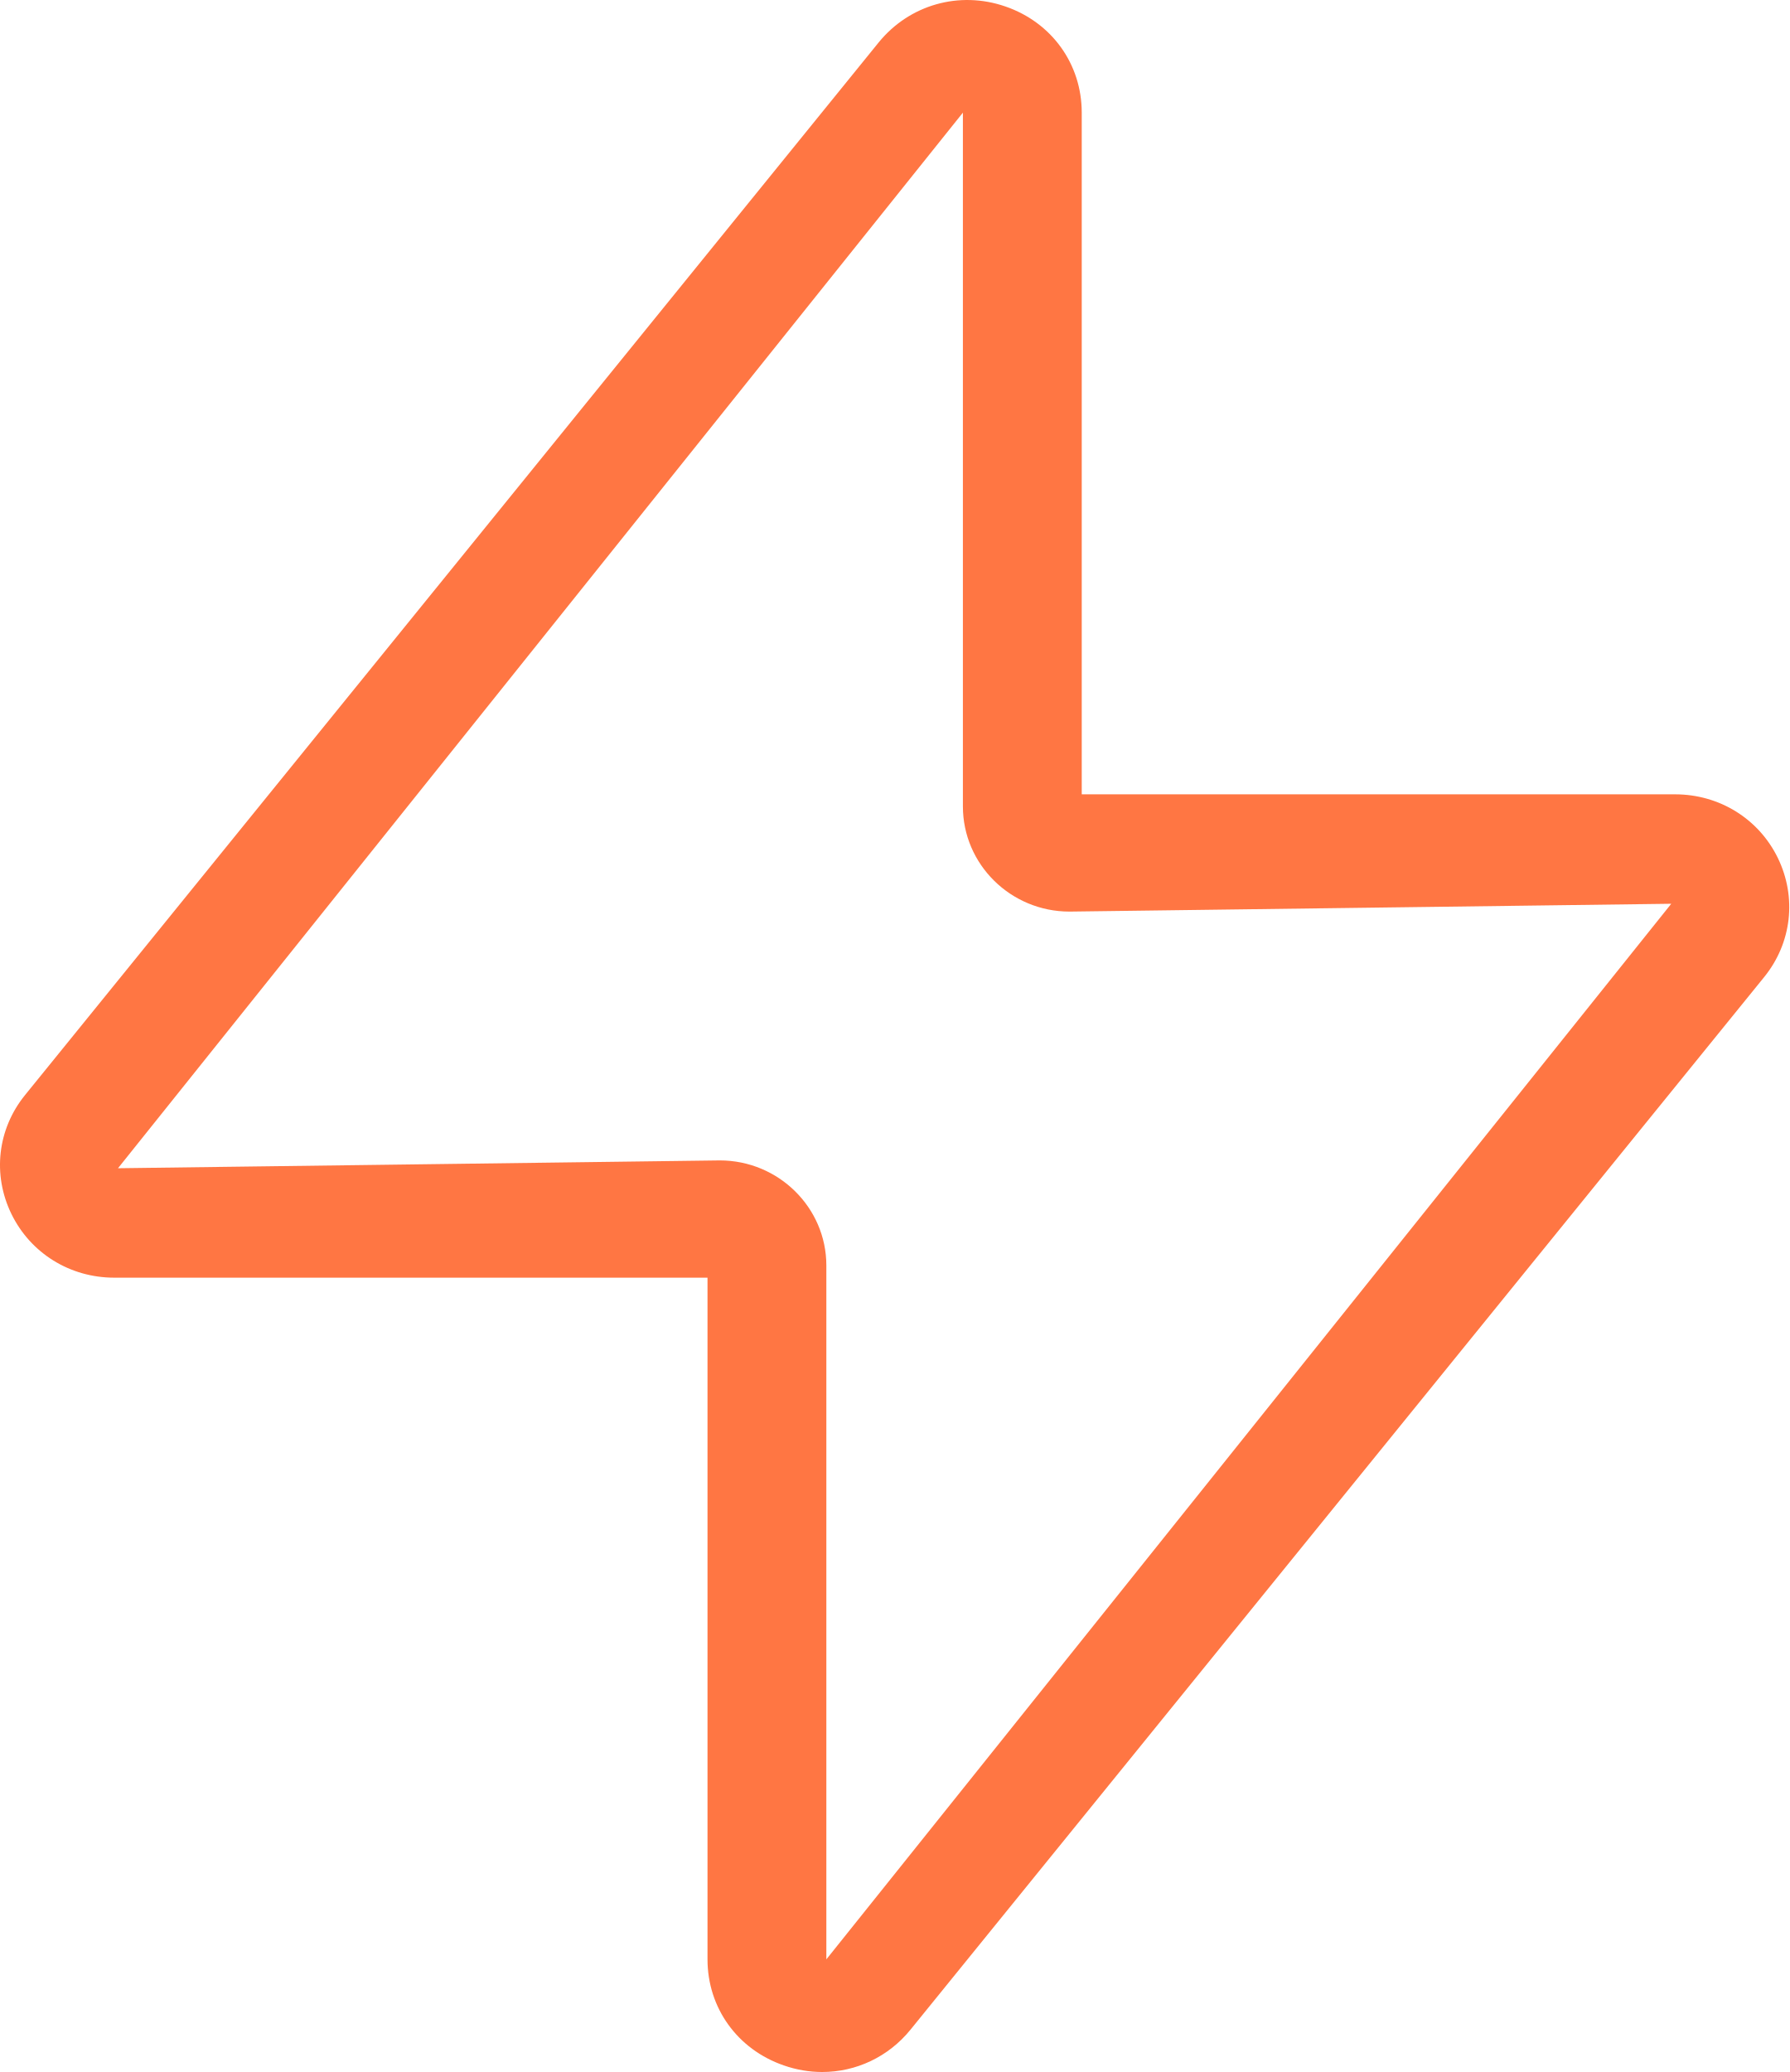
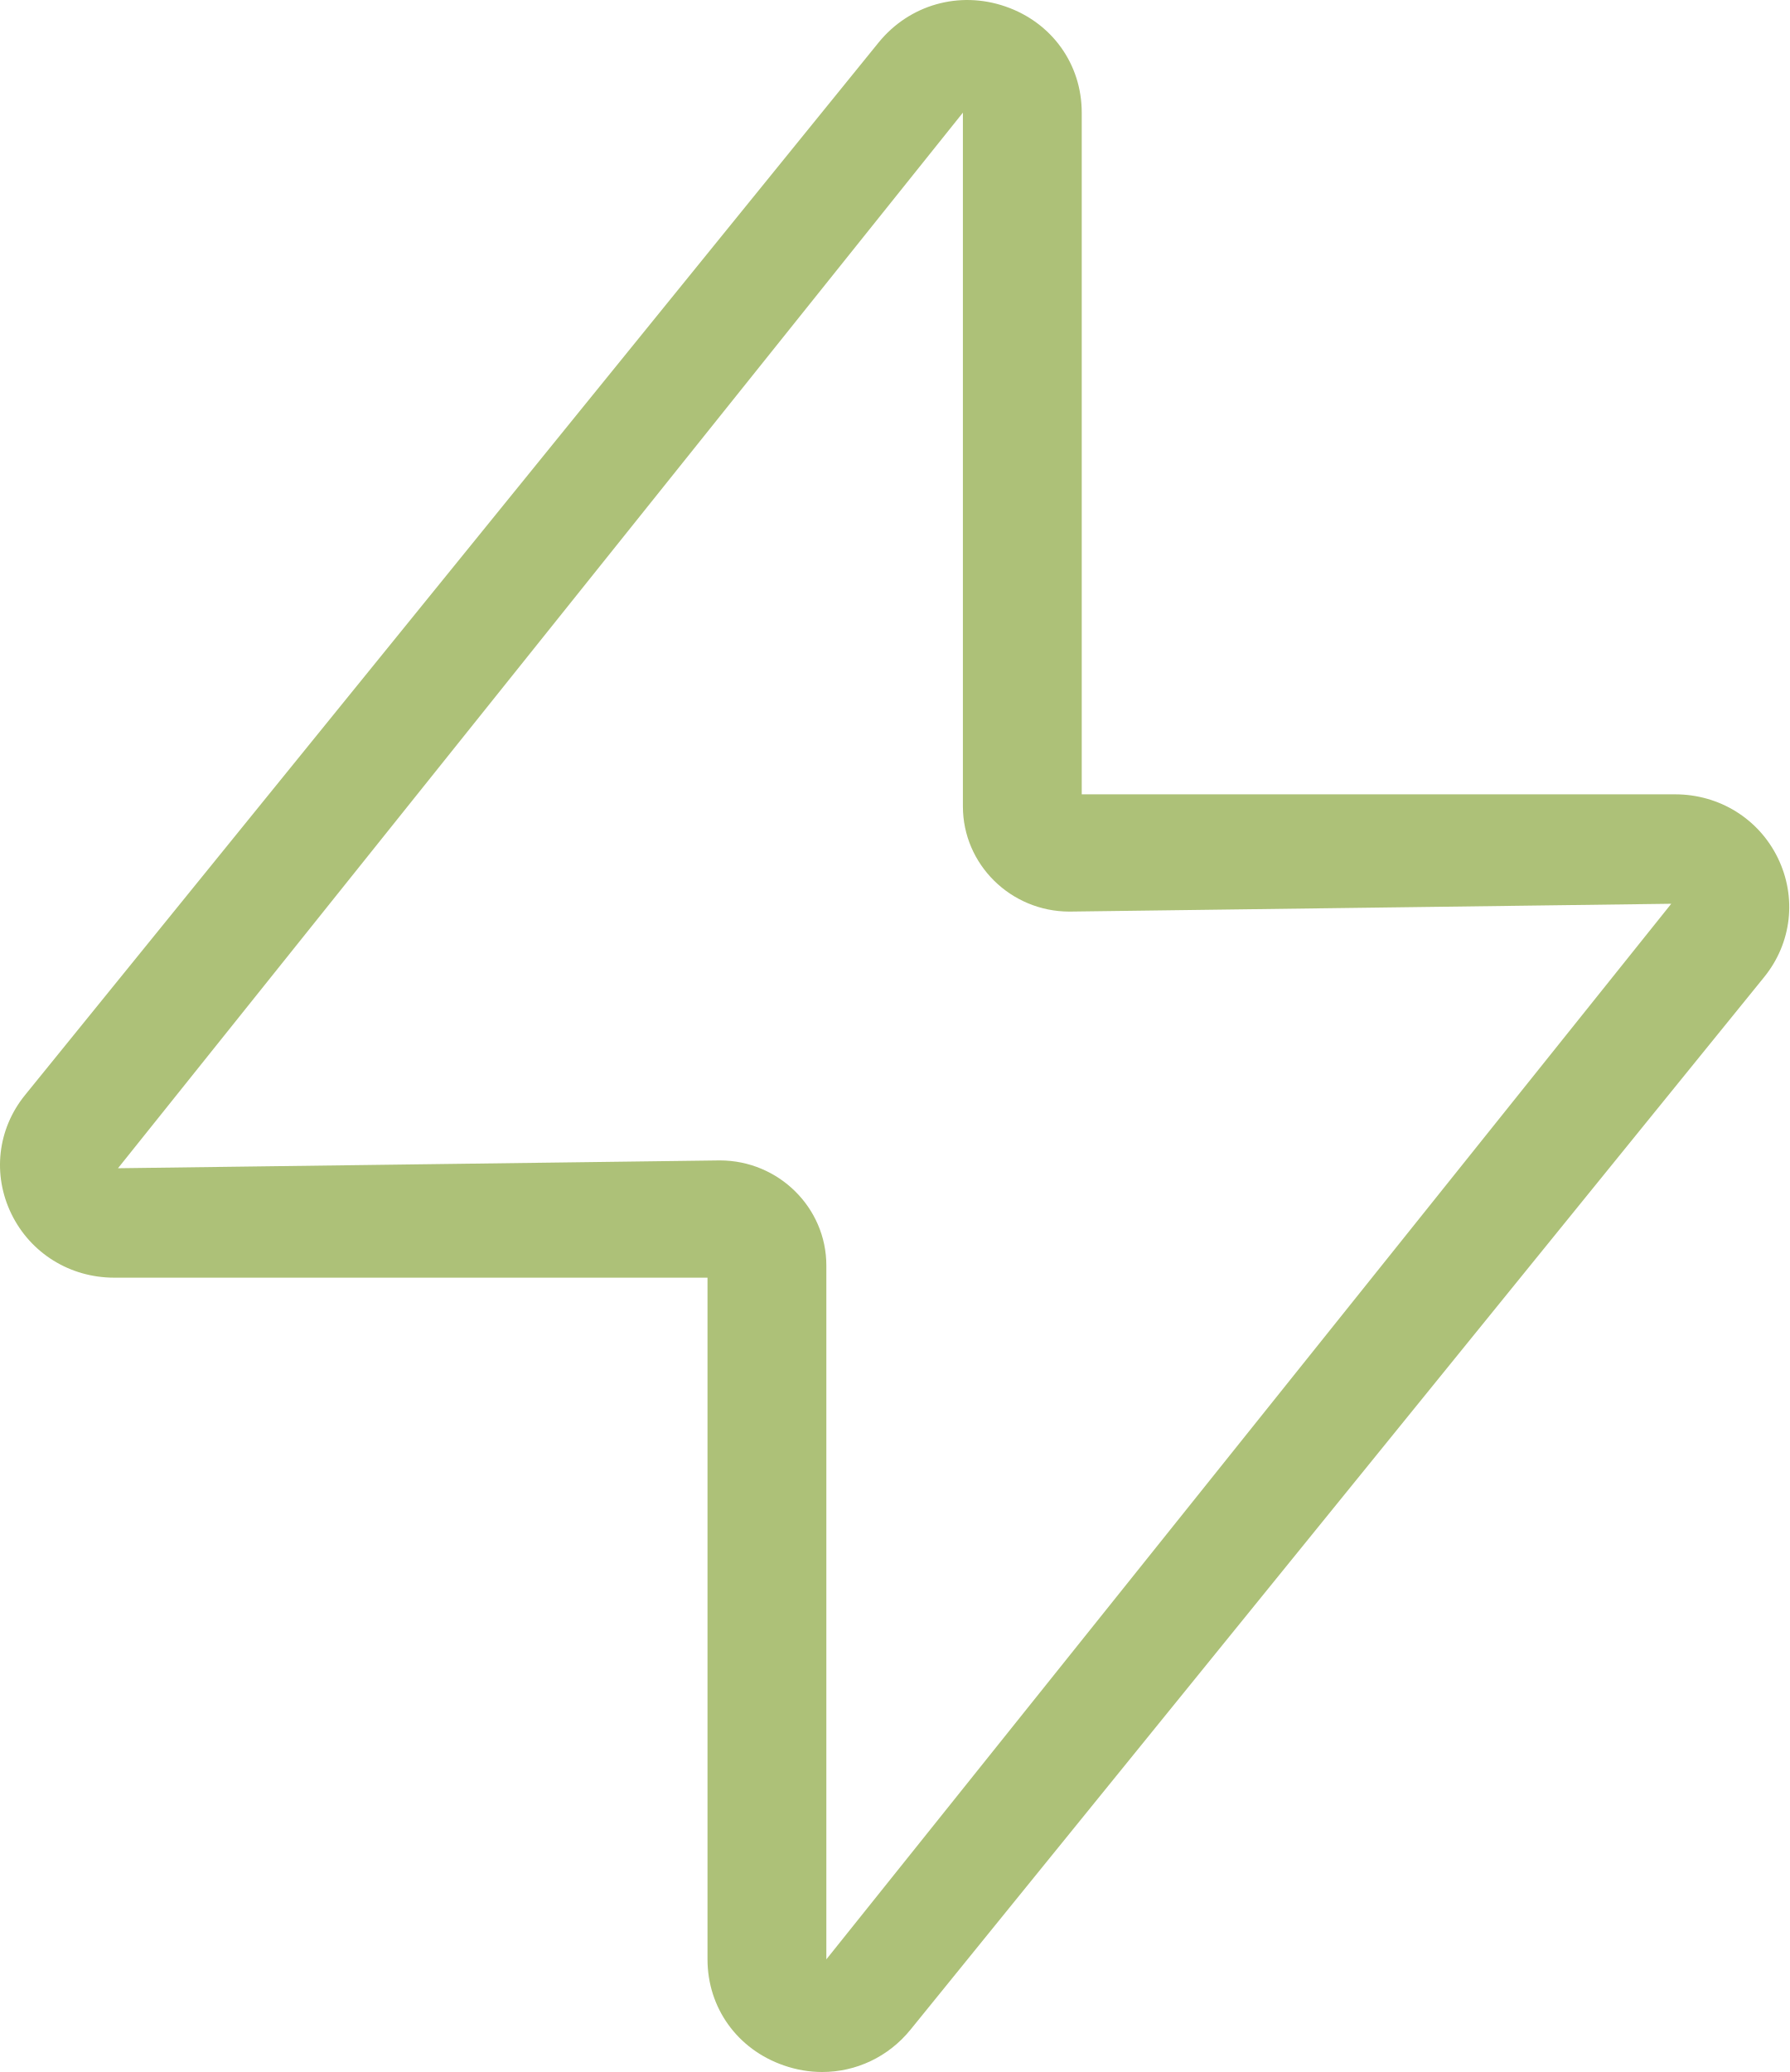
<svg xmlns="http://www.w3.org/2000/svg" width="19" height="22" viewBox="0 0 19 22" fill="none">
-   <path fill-rule="evenodd" clip-rule="evenodd" d="M8.775 20.804V13.437C8.775 12.822 8.267 12.321 7.643 12.321L1.253 12.404L10.225 1.196V8.562C10.225 9.178 10.733 9.679 11.357 9.679L17.747 9.596L8.775 20.804ZM18.879 9.11C18.676 8.693 18.257 8.434 17.788 8.434H11.487V1.196C11.487 0.681 11.17 0.239 10.677 0.069C10.186 -0.101 9.657 0.05 9.331 0.45L0.266 11.627C-0.027 11.988 -0.082 12.472 0.121 12.889C0.324 13.306 0.743 13.566 1.212 13.566H7.513V20.804C7.513 21.318 7.83 21.76 8.323 21.93C8.457 21.977 8.595 22 8.731 22C9.089 22 9.433 21.841 9.669 21.55L18.734 10.374C19.027 10.012 19.082 9.528 18.879 9.11Z" fill="#FF7643" />
+   <path fill-rule="evenodd" clip-rule="evenodd" d="M8.775 20.804V13.437C8.775 12.822 8.267 12.321 7.643 12.321L1.253 12.404L10.225 1.196V8.562C10.225 9.178 10.733 9.679 11.357 9.679L17.747 9.596L8.775 20.804ZM18.879 9.11C18.676 8.693 18.257 8.434 17.788 8.434H11.487V1.196C11.487 0.681 11.17 0.239 10.677 0.069C10.186 -0.101 9.657 0.05 9.331 0.45L0.266 11.627C-0.027 11.988 -0.082 12.472 0.121 12.889C0.324 13.306 0.743 13.566 1.212 13.566H7.513V20.804C7.513 21.318 7.83 21.76 8.323 21.93C8.457 21.977 8.595 22 8.731 22C9.089 22 9.433 21.841 9.669 21.55L18.734 10.374C19.027 10.012 19.082 9.528 18.879 9.11Z" fill="#adc178" />
</svg>
